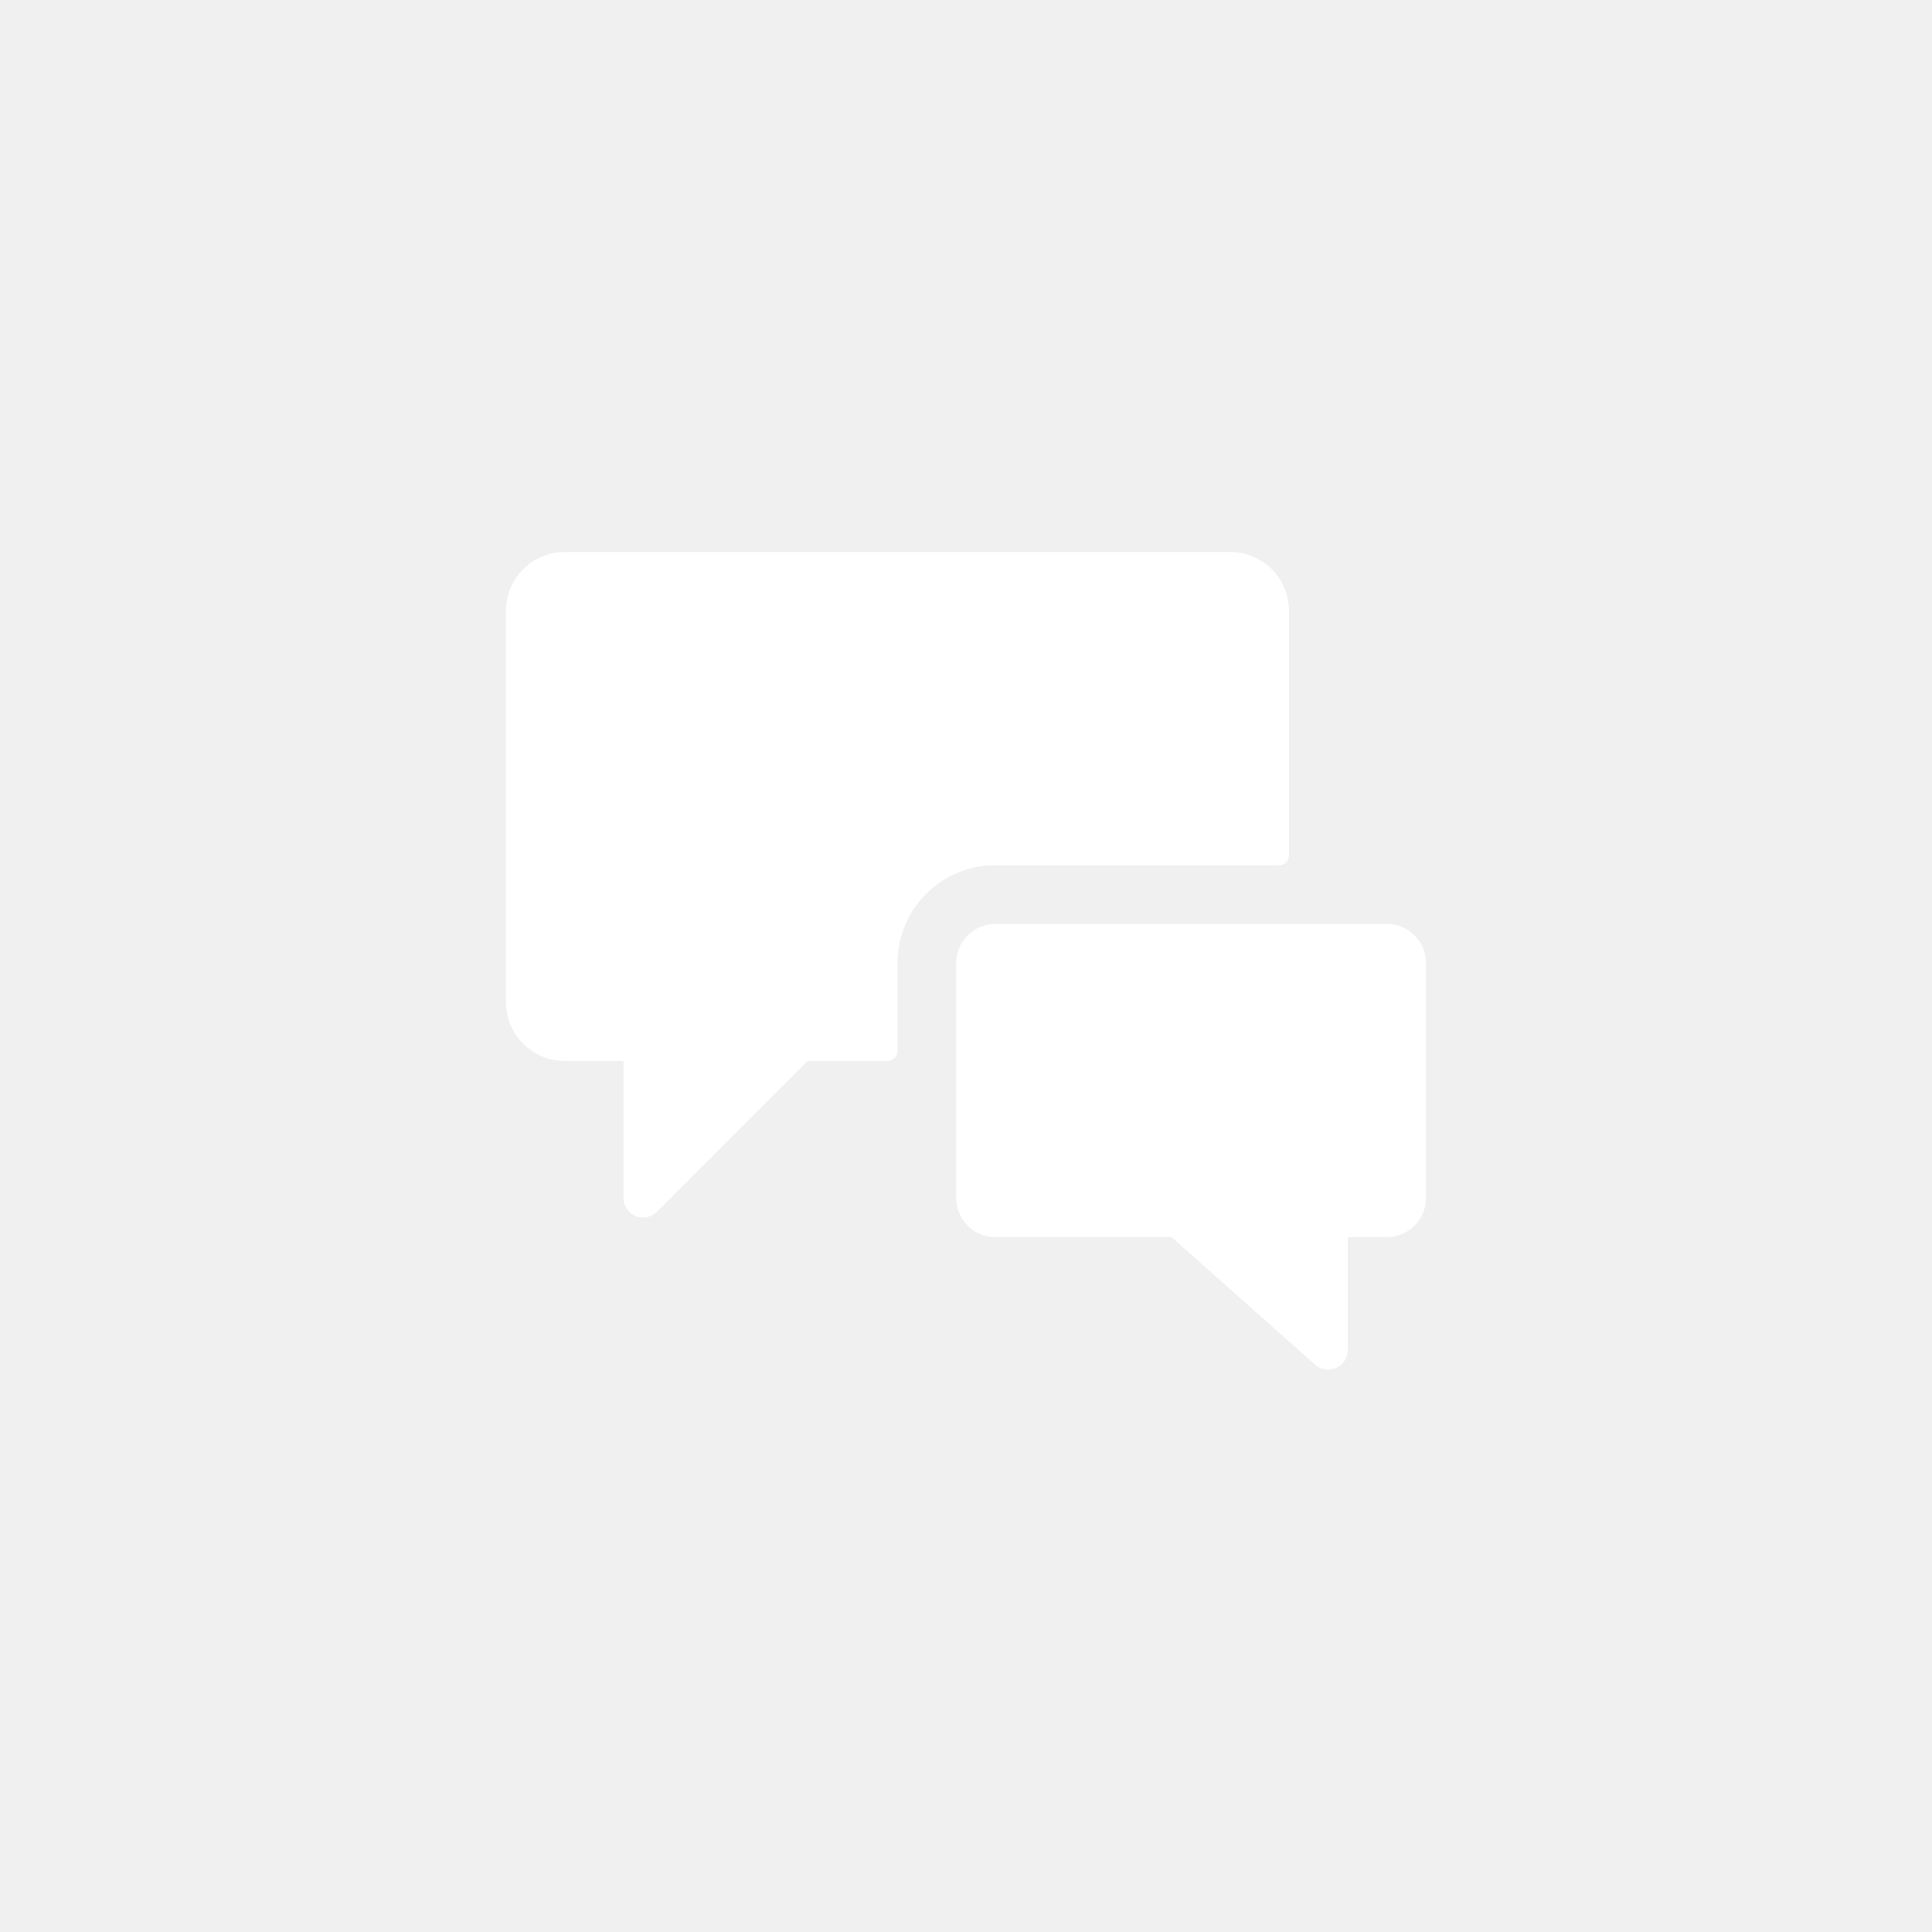
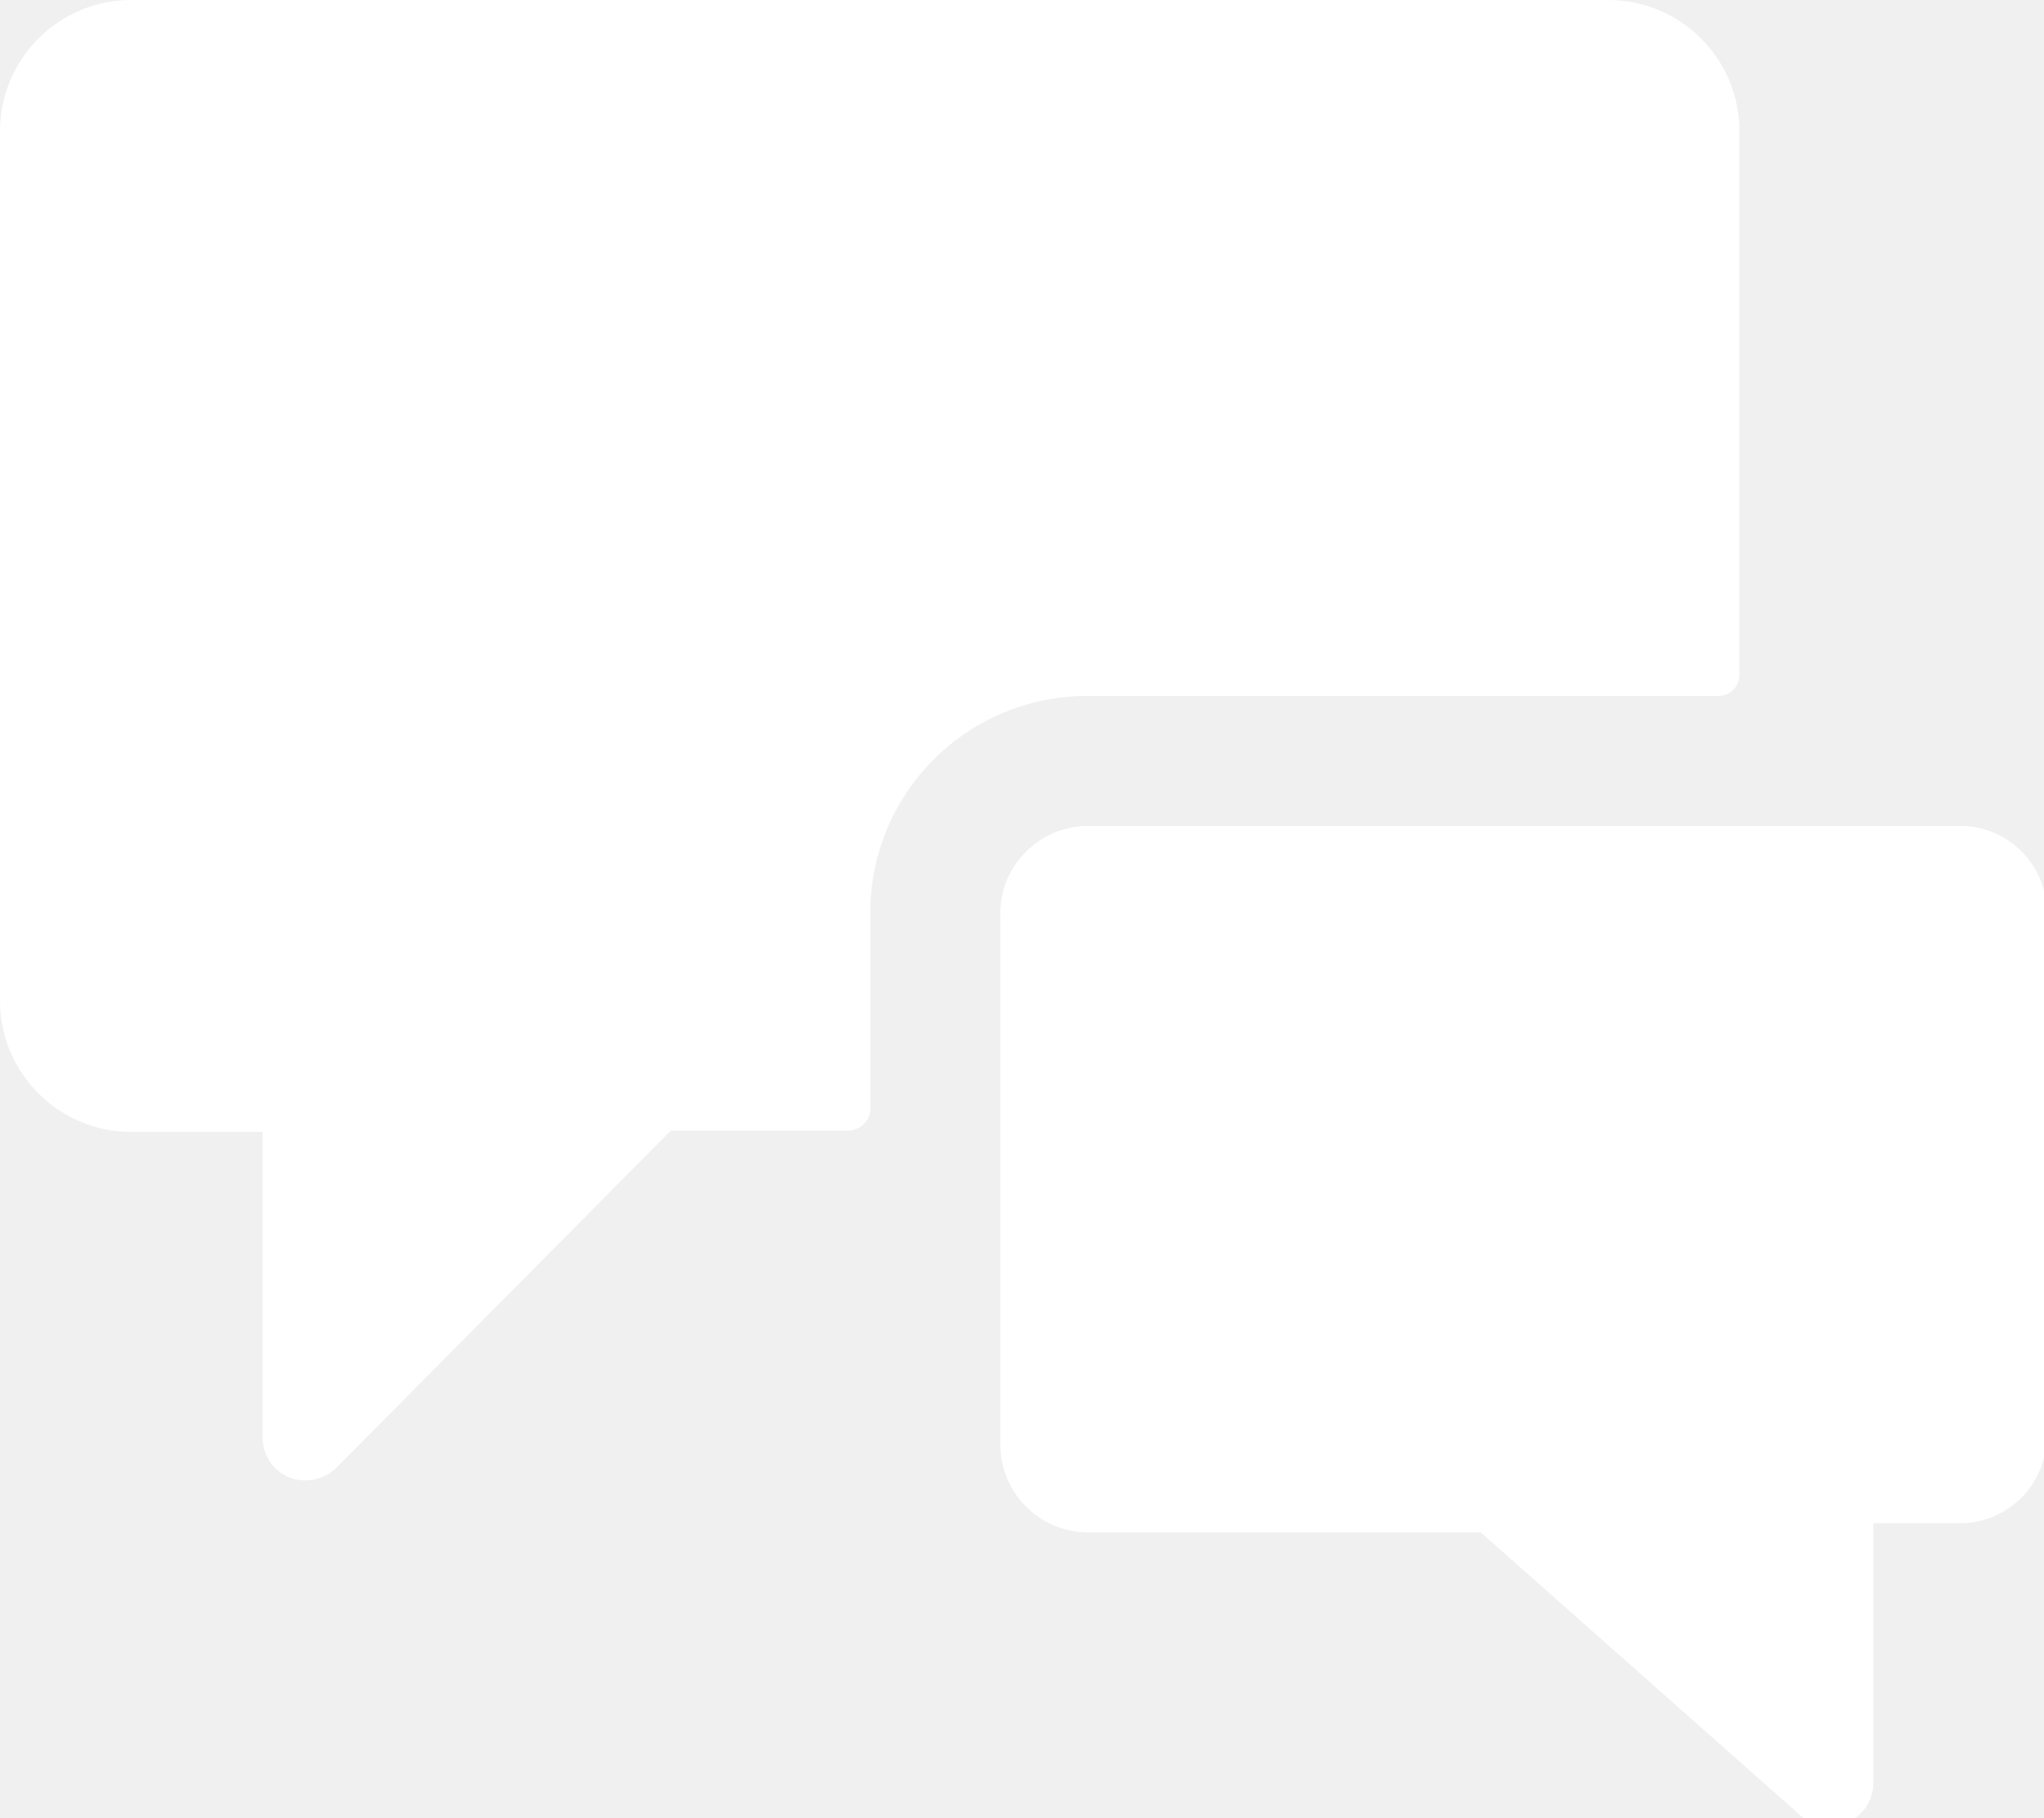
- <svg xmlns="http://www.w3.org/2000/svg" width="42px" height="42px" viewBox="0 0 42 42" version="1.1">
-   <g id="CELESTIA" stroke="none" stroke-width="1" fill="none" fill-rule="evenodd">
-     <g id="ALLICO" transform="translate(-426, -93)">
-       <g id="black_discord-copy-10" transform="translate(426, 93)">
-         <rect id="Rectangle" x="0" y="0" width="42" height="42" />
-         <g id="conversation-chat-1" transform="translate(11, 12)" fill="#FFFFFF" fill-rule="nonzero">
-           <path d="M8.511,8.936 C8.511,7.761 9.463,6.809 10.638,6.809 L16.809,6.809 C16.926,6.809 17.021,6.713 17.021,6.596 L17.021,1.277 C17.021,0.572 16.45,0 15.745,0 L1.277,0 C0.572,0 0,0.572 0,1.277 L0,9.787 C0,10.492 0.572,11.064 1.277,11.064 L2.553,11.064 L2.553,14.043 C2.553,14.215 2.657,14.37 2.816,14.436 C2.975,14.502 3.158,14.466 3.28,14.344 L6.559,11.064 L8.298,11.064 C8.415,11.064 8.511,10.969 8.511,10.851 L8.511,8.936 Z" id="Path" />
-           <path d="M19.149,8.085 L10.638,8.085 C10.168,8.085 9.787,8.466 9.787,8.936 L9.787,14.043 C9.787,14.513 10.168,14.894 10.638,14.894 L14.468,14.894 L17.59,17.668 C17.715,17.779 17.894,17.807 18.046,17.738 C18.199,17.67 18.298,17.518 18.298,17.351 L18.298,14.894 L19.149,14.894 C19.619,14.894 20,14.513 20,14.043 L20,8.936 C20,8.466 19.619,8.085 19.149,8.085 Z" id="Path" />
-         </g>
-       </g>
+ <svg xmlns="http://www.w3.org/2000/svg" viewBox="0 0 15.57 13.84">
+   <defs>
+     <style>.cls-1{fill:#fff;}</style>
+   </defs>
+   <g id="Layer_2" data-name="Layer 2">
+     <g id="Layer_1-2" data-name="Layer 1">
+       <path class="cls-1" d="M6.63,7A1.65,1.65,0,0,1,8.28,5.3h4.81a.16.16,0,0,0,.16-.16V1a1,1,0,0,0-1-1H1A1,1,0,0,0,0,1V7.62a1,1,0,0,0,1,1H2v2.32a.33.33,0,0,0,.2.31.34.34,0,0,0,.36-.07L5.11,8.61H6.46a.17.17,0,0,0,.17-.16Z" />
+       <path class="cls-1" d="M14.91,6.29H8.28A.67.67,0,0,0,7.62,7v4a.67.67,0,0,0,.66.67h3l2.44,2.16a.34.34,0,0,0,.35.05.33.33,0,0,0,.2-.3V11.6h.66a.66.66,0,0,0,.66-.67V7A.66.66,0,0,0,14.91,6.29Z" />
    </g>
  </g>
</svg>
